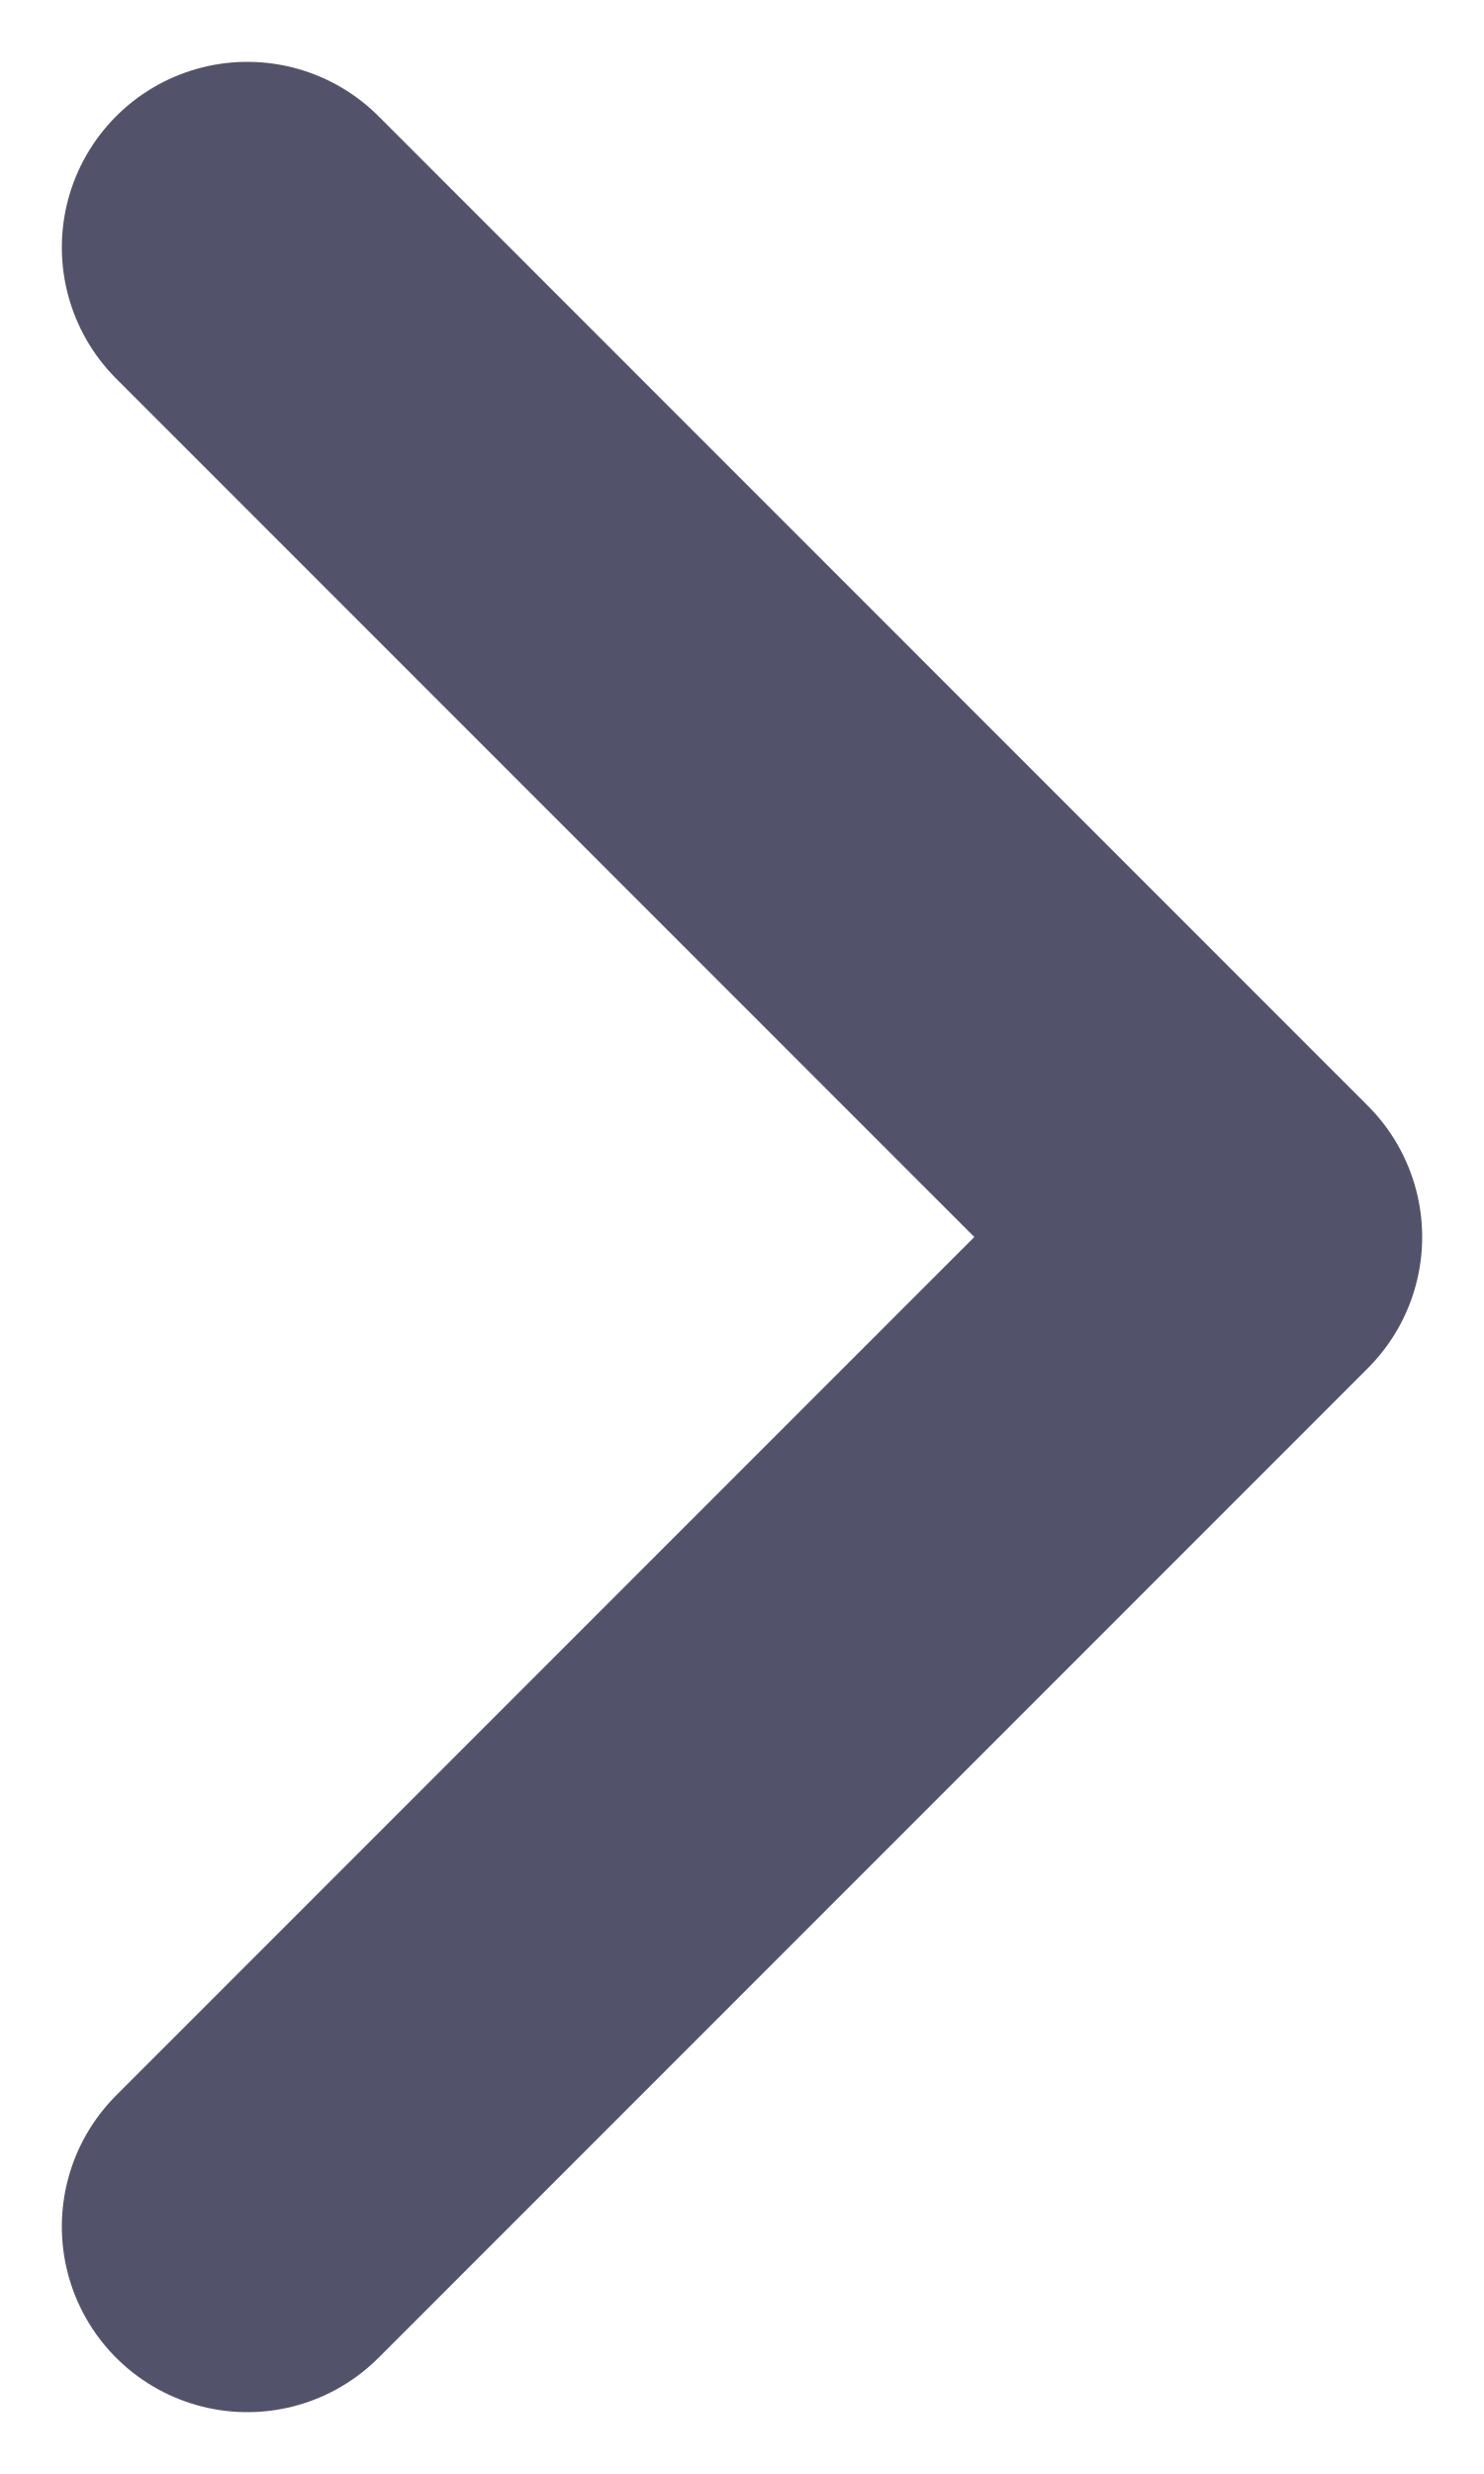
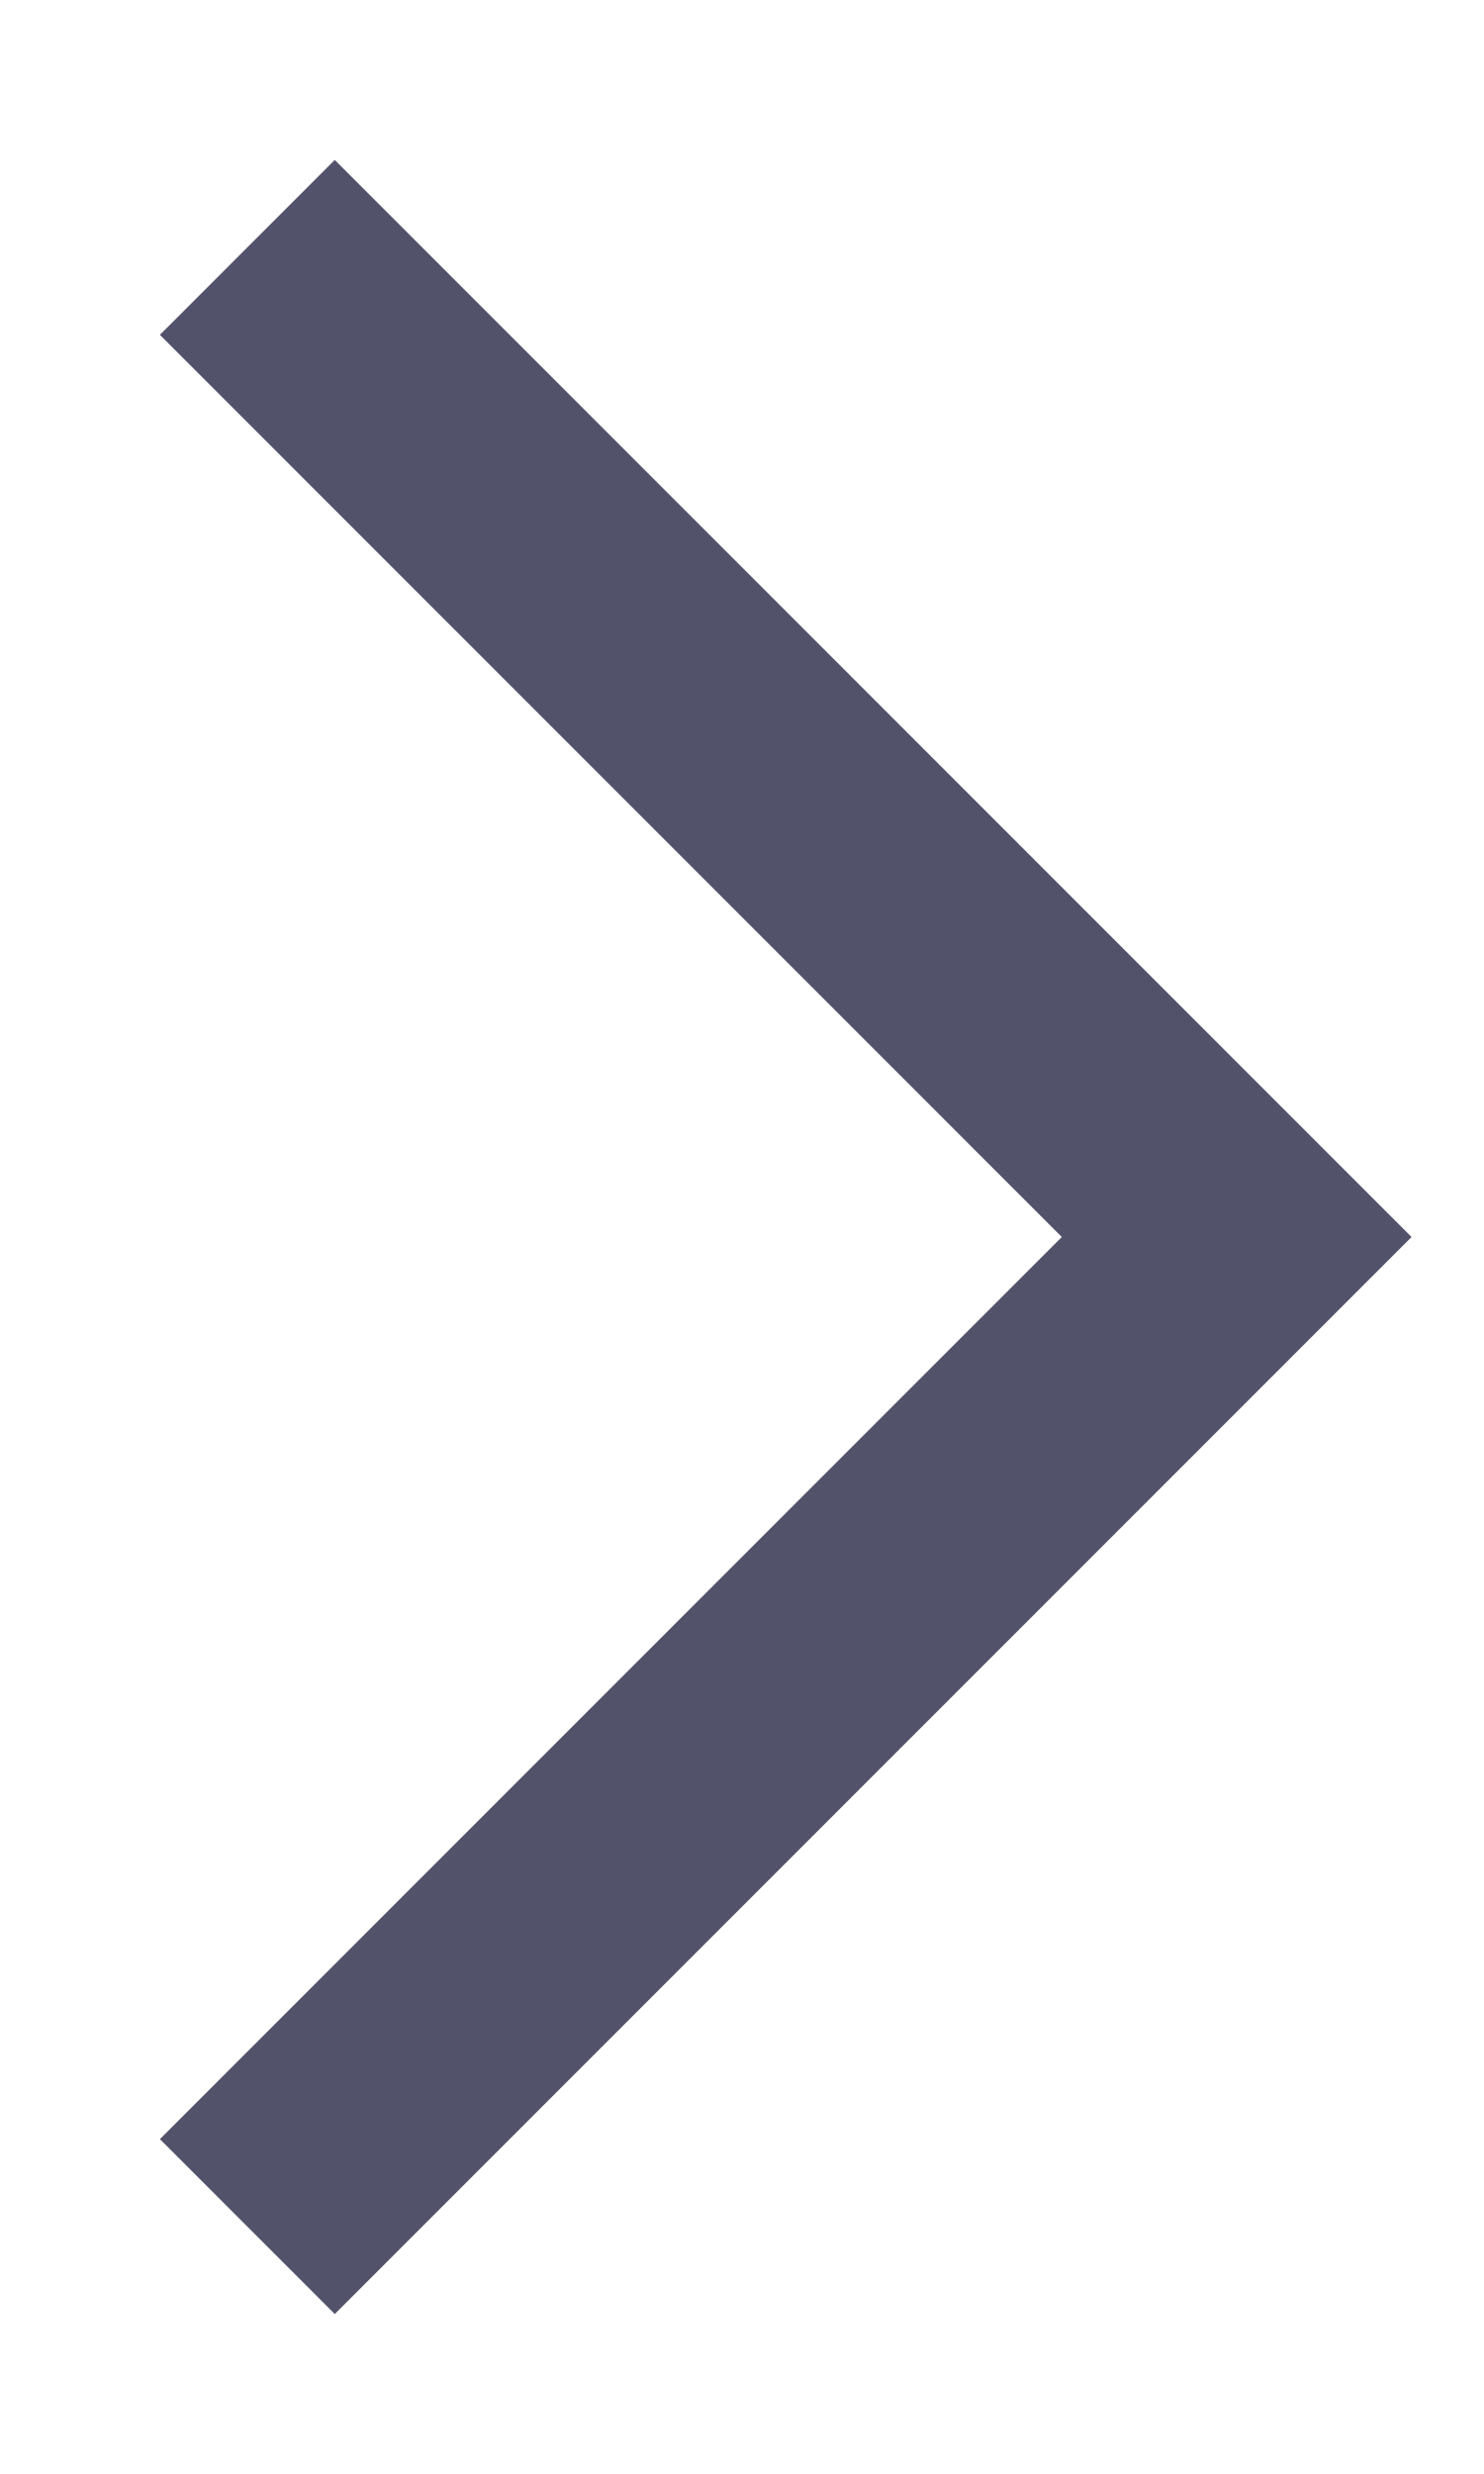
<svg xmlns="http://www.w3.org/2000/svg" width="6" height="10" viewBox="0 0 6 10" fill="none">
-   <path d="M1 9L5 5L1 1" stroke="#52526B" stroke-width="1.5" stroke-linecap="round" stroke-linejoin="round" />
+   <path d="M1 9L5 5L1 1" stroke="#52526B" strokeWidth="1.5" strokeLinecap="round" strokeLinejoin="round" />
</svg>
